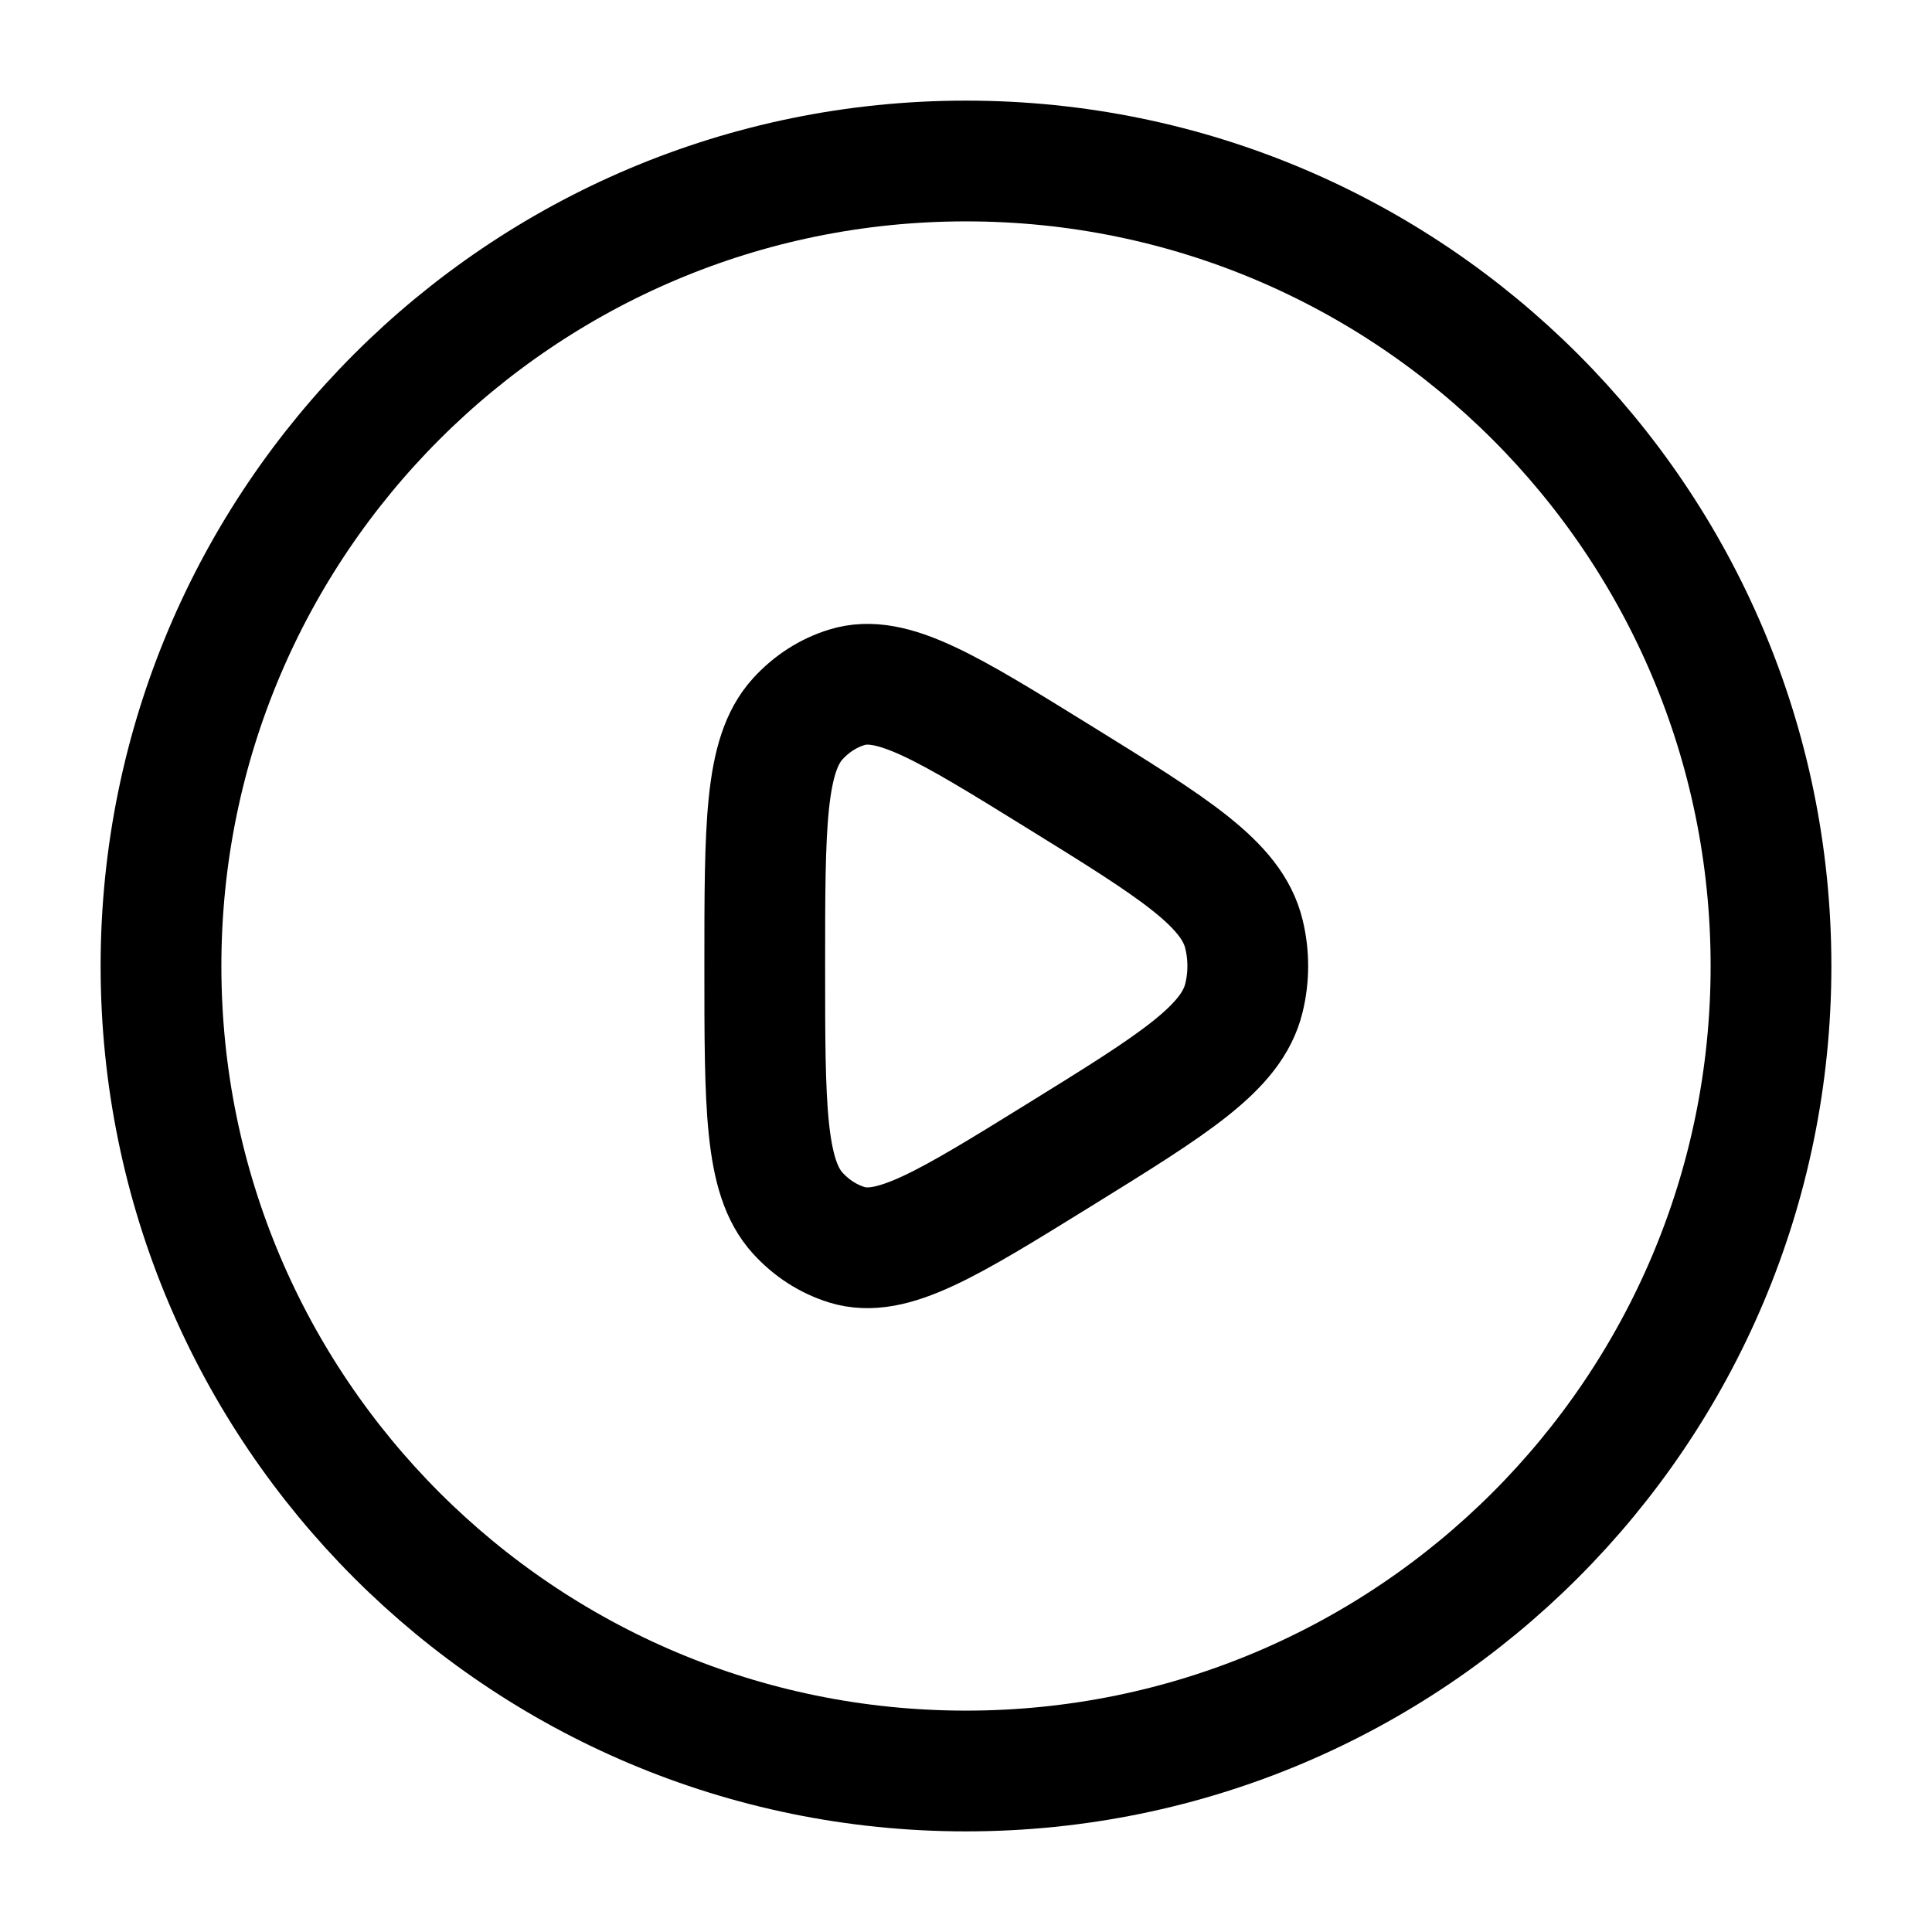
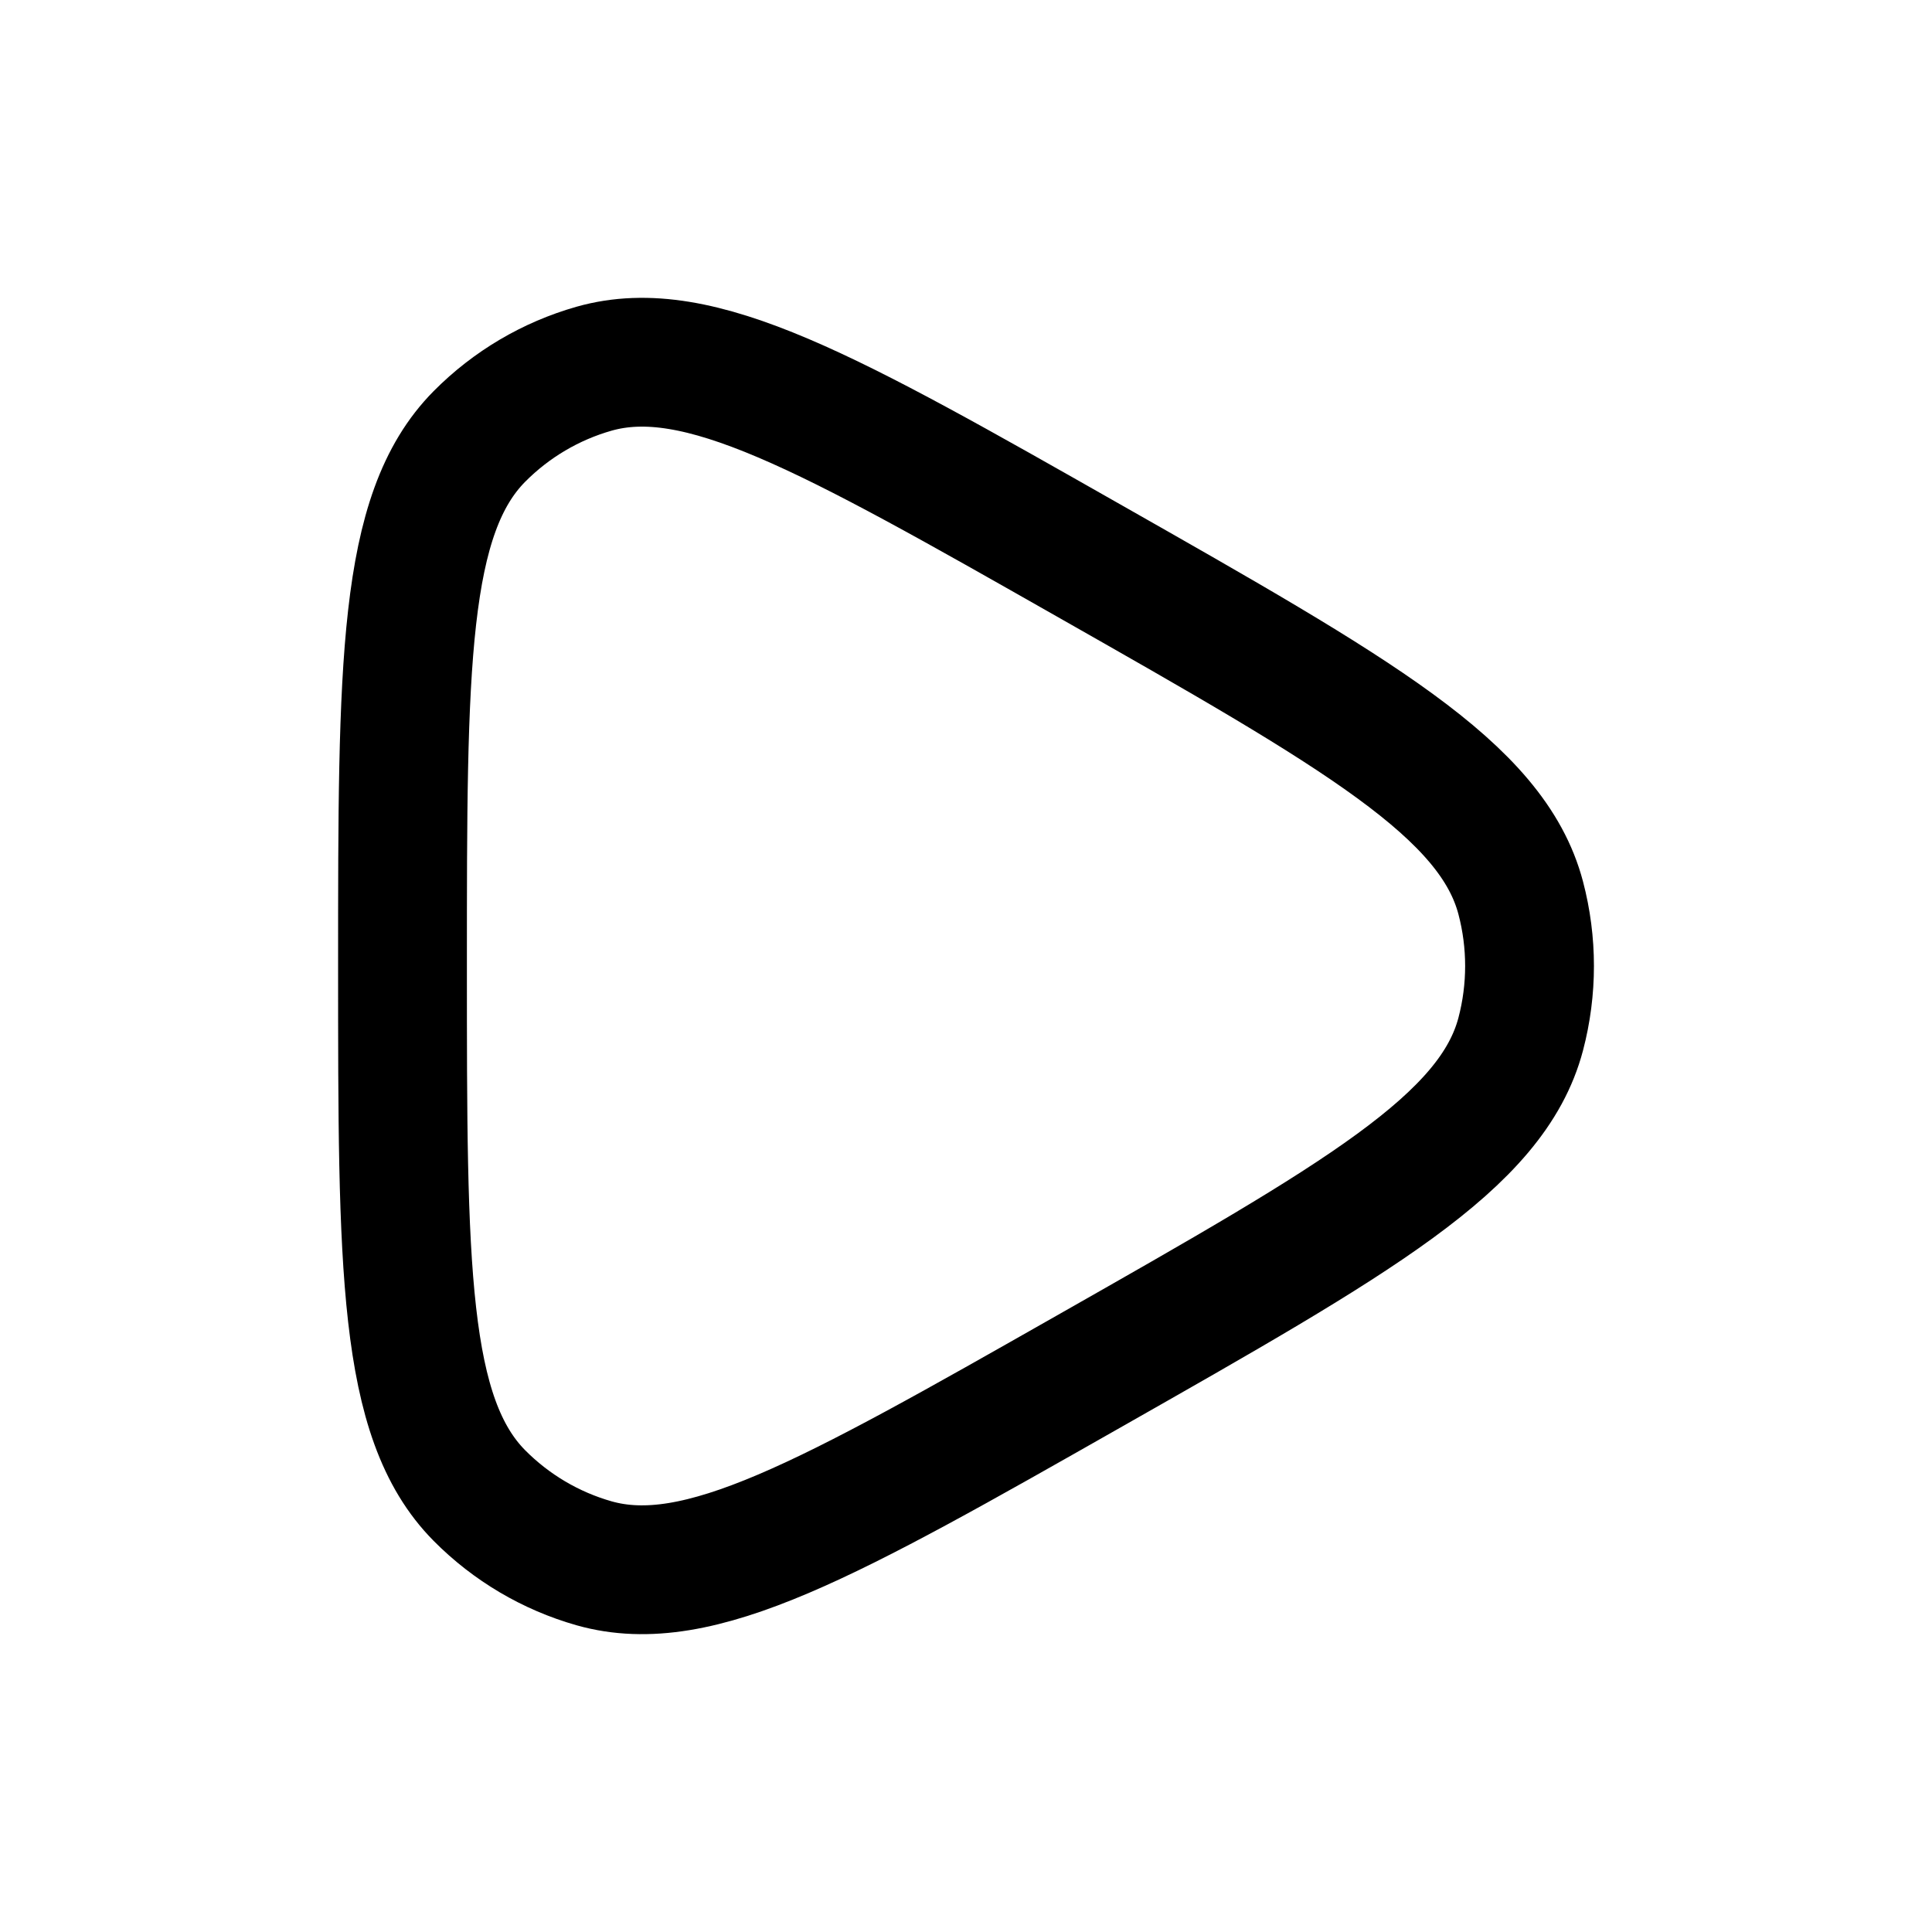
<svg xmlns="http://www.w3.org/2000/svg" viewBox="0 0 24 24" width="24" height="24" color="#000000" fill="none">
-   <circle cx="12" cy="12" r="10" stroke="currentColor" stroke-width="1.5" />
-   <path d="M15.453 12.395C15.302 13.021 14.586 13.464 13.154 14.35C11.77 15.206 11.078 15.635 10.52 15.463C10.289 15.391 10.079 15.256 9.91 15.07C9.5 14.62 9.5 13.746 9.5 12C9.5 10.254 9.5 9.38 9.91 8.93C10.079 8.744 10.289 8.609 10.52 8.538C11.078 8.365 11.77 8.794 13.154 9.65C14.586 10.536 15.302 10.979 15.453 11.605C15.516 11.864 15.516 12.136 15.453 12.395Z" stroke="currentColor" stroke-width="1.5" stroke-linejoin="round" />
+   <path d="M18.891 12.846C18.537 14.189 16.867 15.138 13.526 17.036C10.296 18.871 8.681 19.788 7.38 19.42C6.842 19.267 6.352 18.978 5.956 18.579C5 17.614 5 15.743 5 12C5 8.257 5 6.386 5.956 5.421C6.352 5.022 6.842 4.733 7.38 4.58C8.681 4.212 10.296 5.129 13.526 6.964C16.867 8.862 18.537 9.811 18.891 11.154C19.037 11.708 19.037 12.292 18.891 12.846Z" stroke="currentColor" stroke-width="1.6" stroke-linejoin="round" />
</svg>
